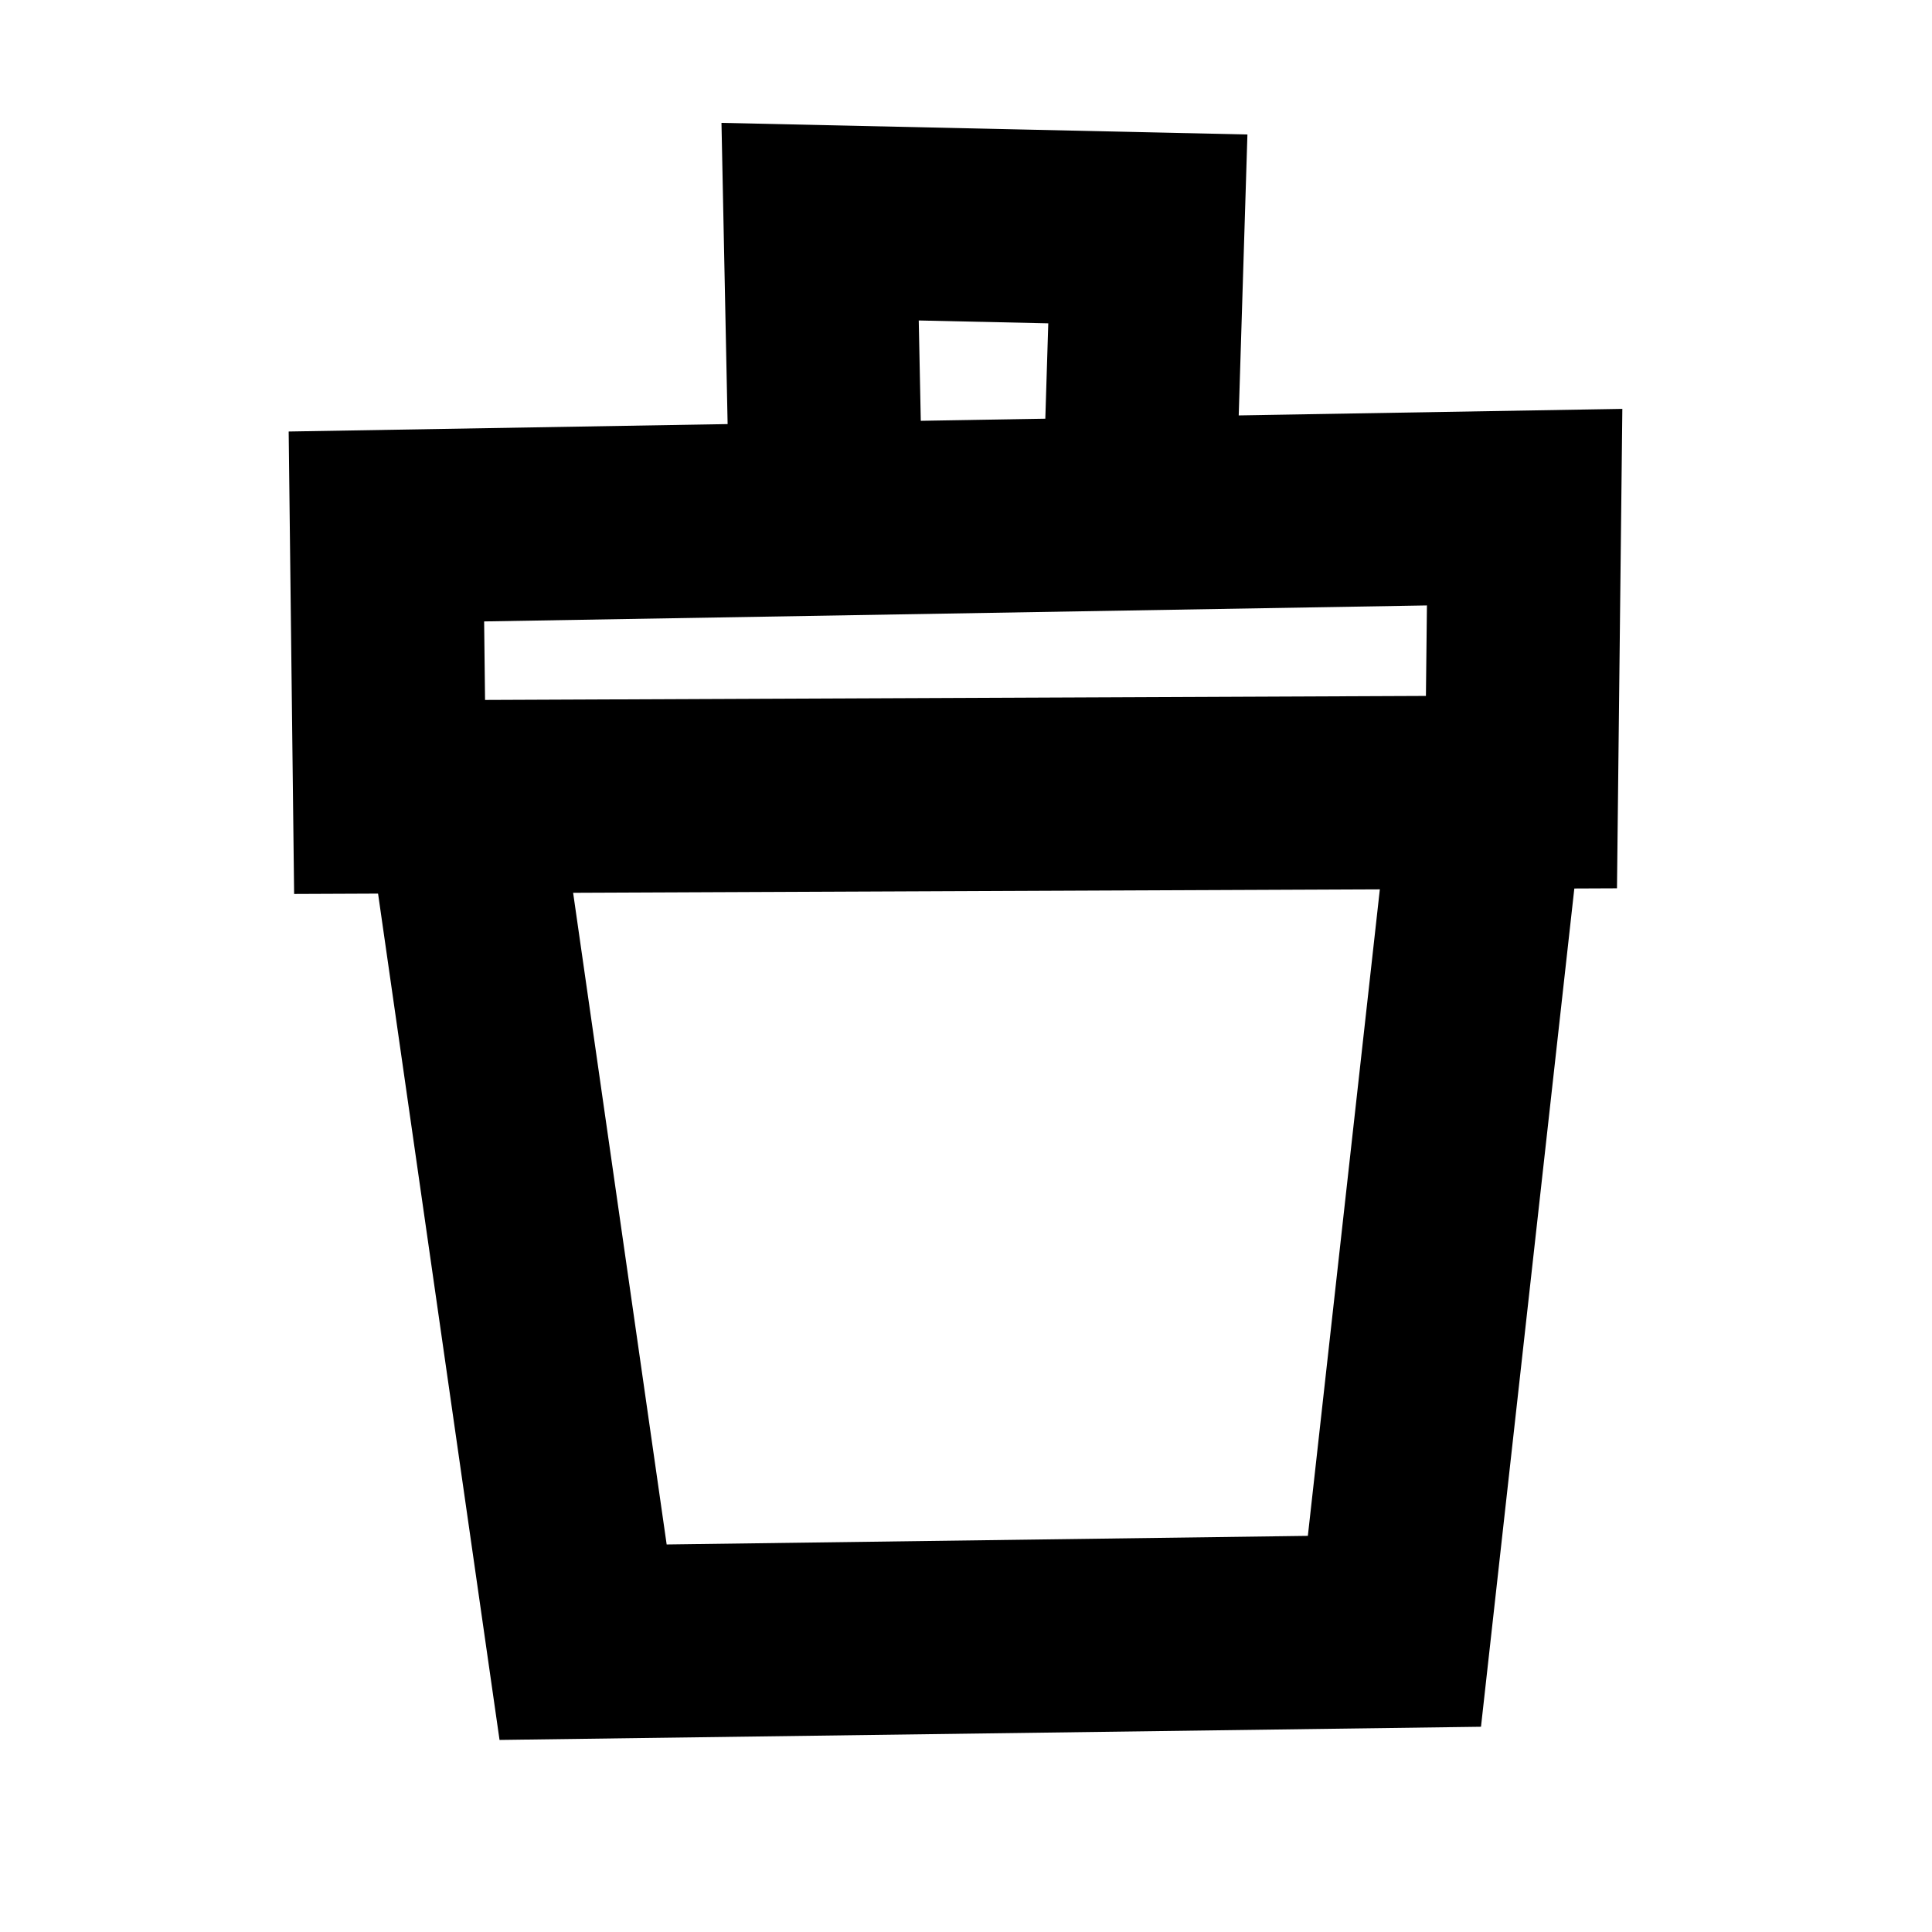
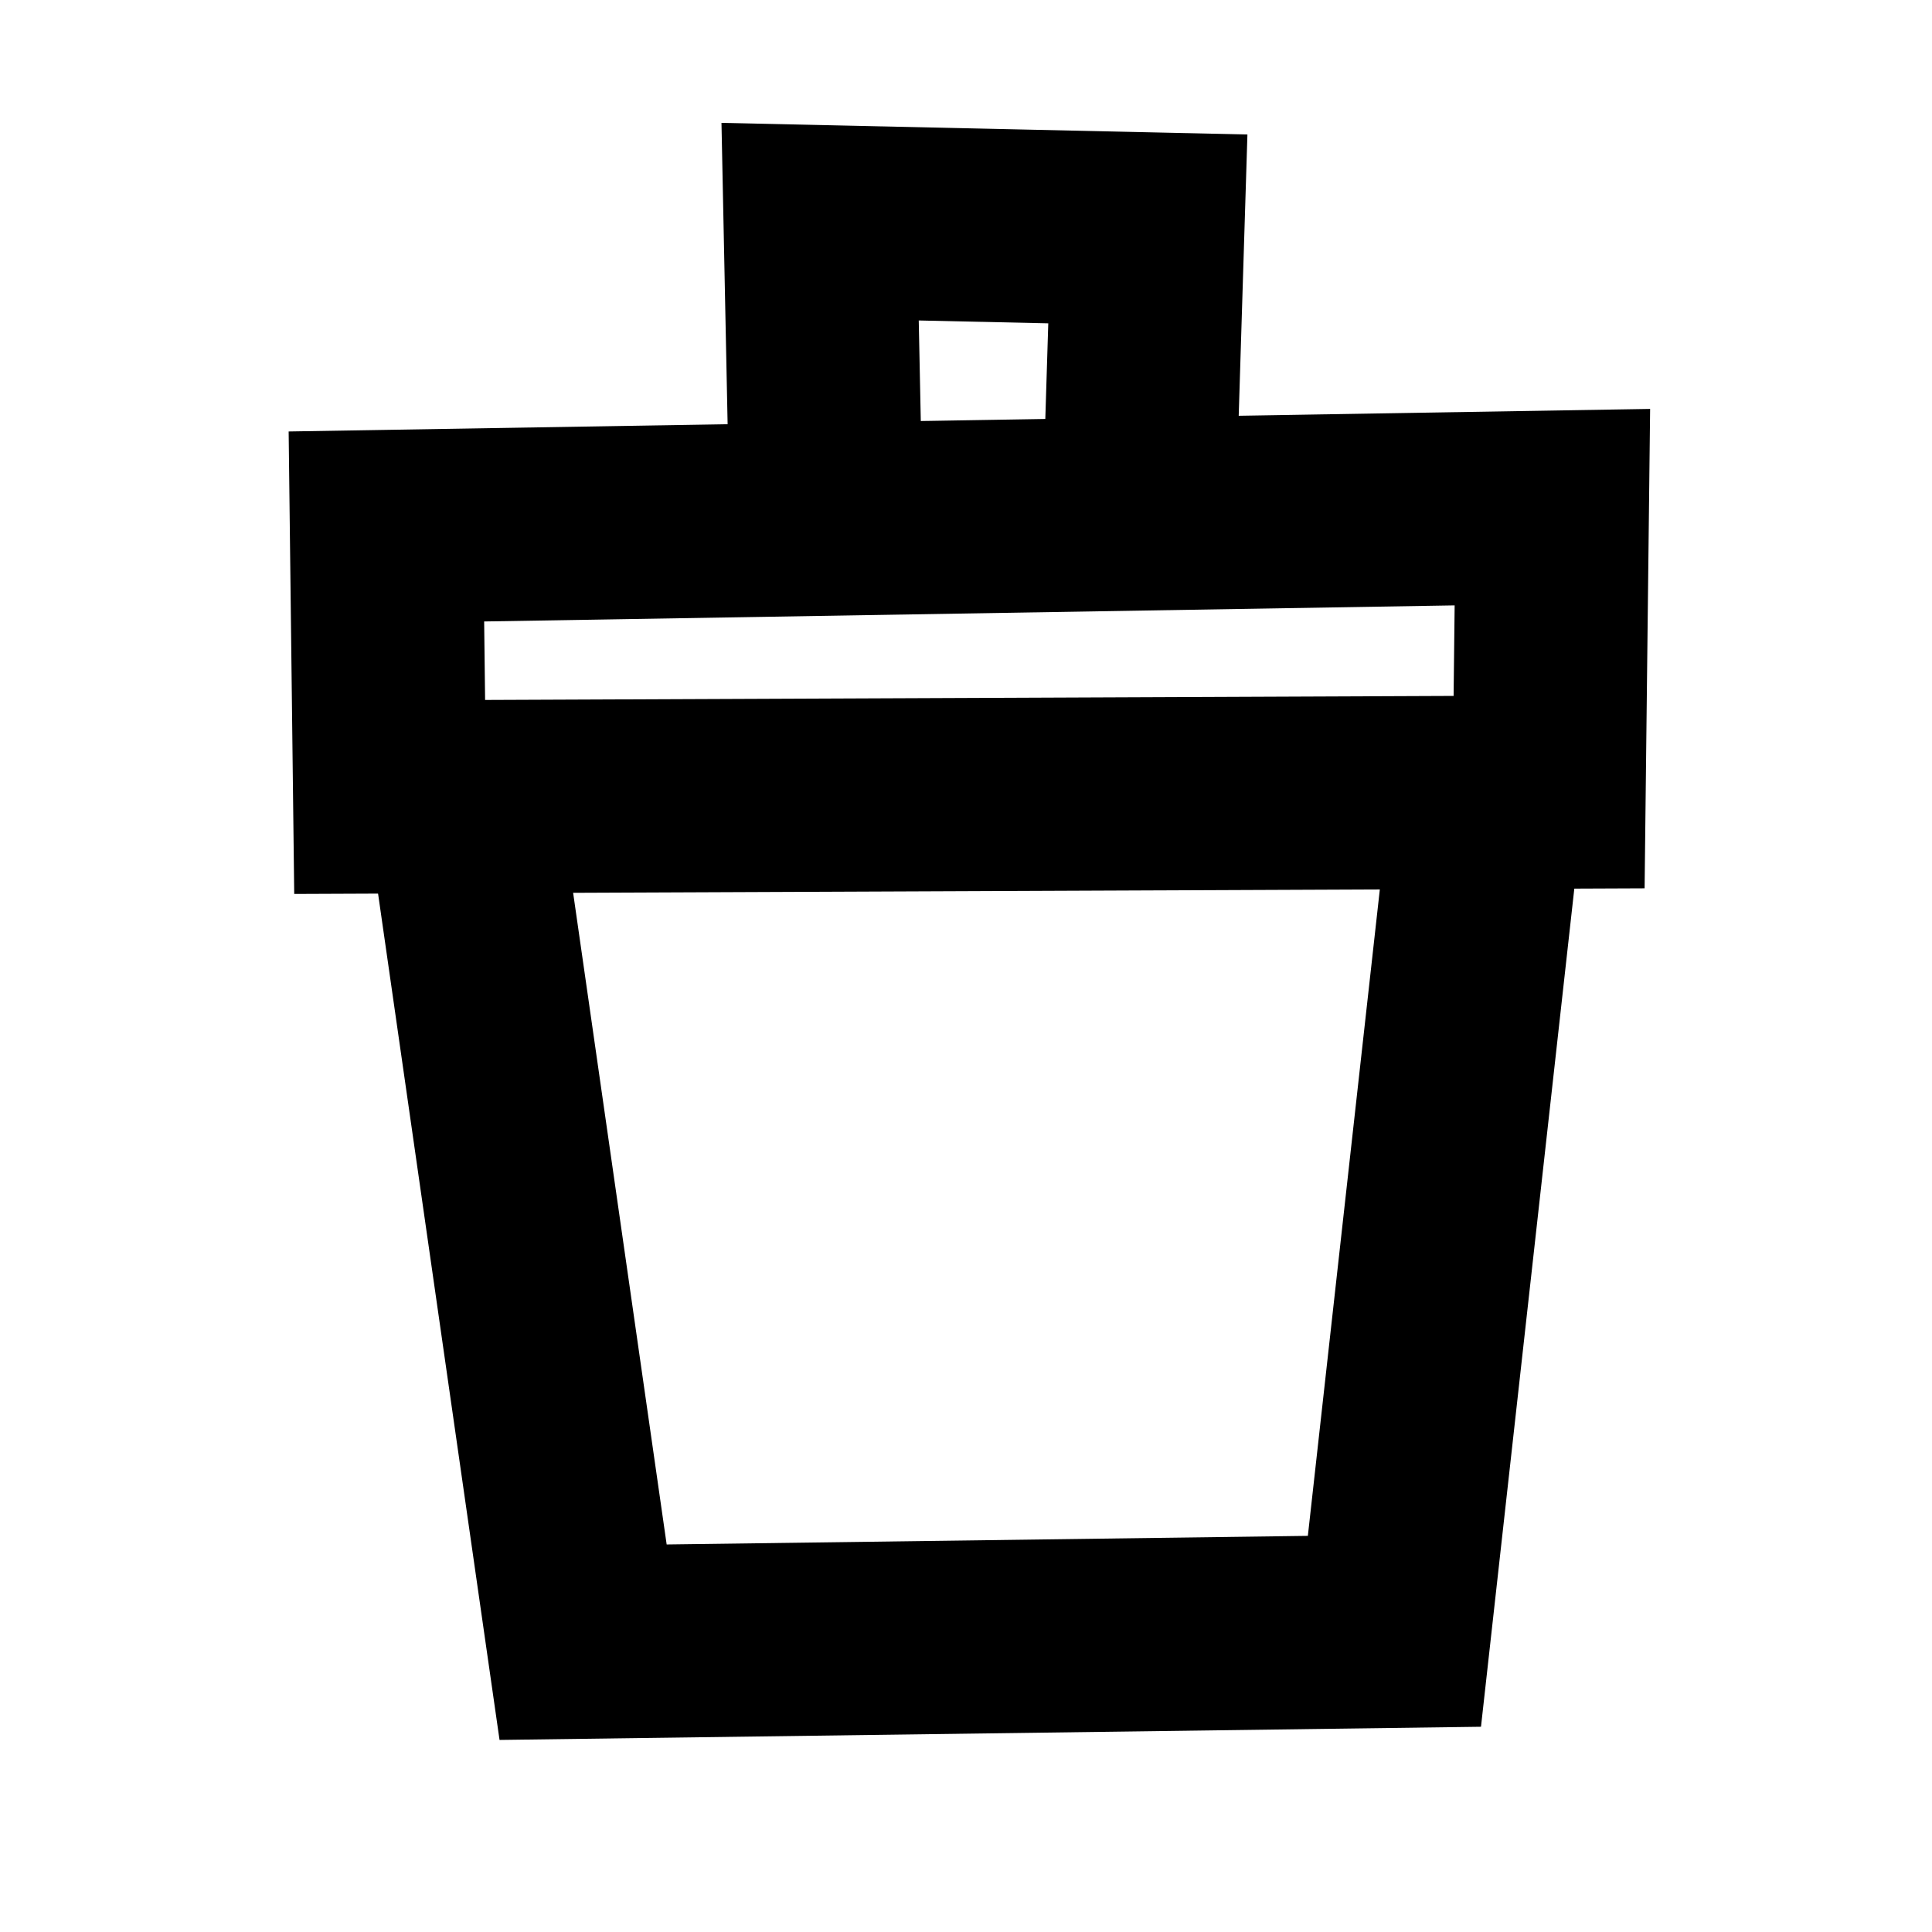
<svg xmlns="http://www.w3.org/2000/svg" id="Layer_3" viewBox="0 0 80 80">
  <defs>
    <style>.cls-1{fill:none;stroke:#000;stroke-miterlimit:10;stroke-width:8px;}</style>
  </defs>
  <polyline class="cls-1" points="18.638 29.632 24.145 68 57.74 67.549 61.962 29.632" />
-   <polygon class="cls-1" points="16 21.8 16.132 33 63 32.8 63.132 21 16 21.8" />
+   <polygon class="cls-1" points="16 21.8 16.135 33 64.145 32.8 64.281 21 16 21.8" />
  <polyline class="cls-1" points="34.199 20.943 33.959 9.179 47.53 9.479 47.17 21.094" />
</svg>
